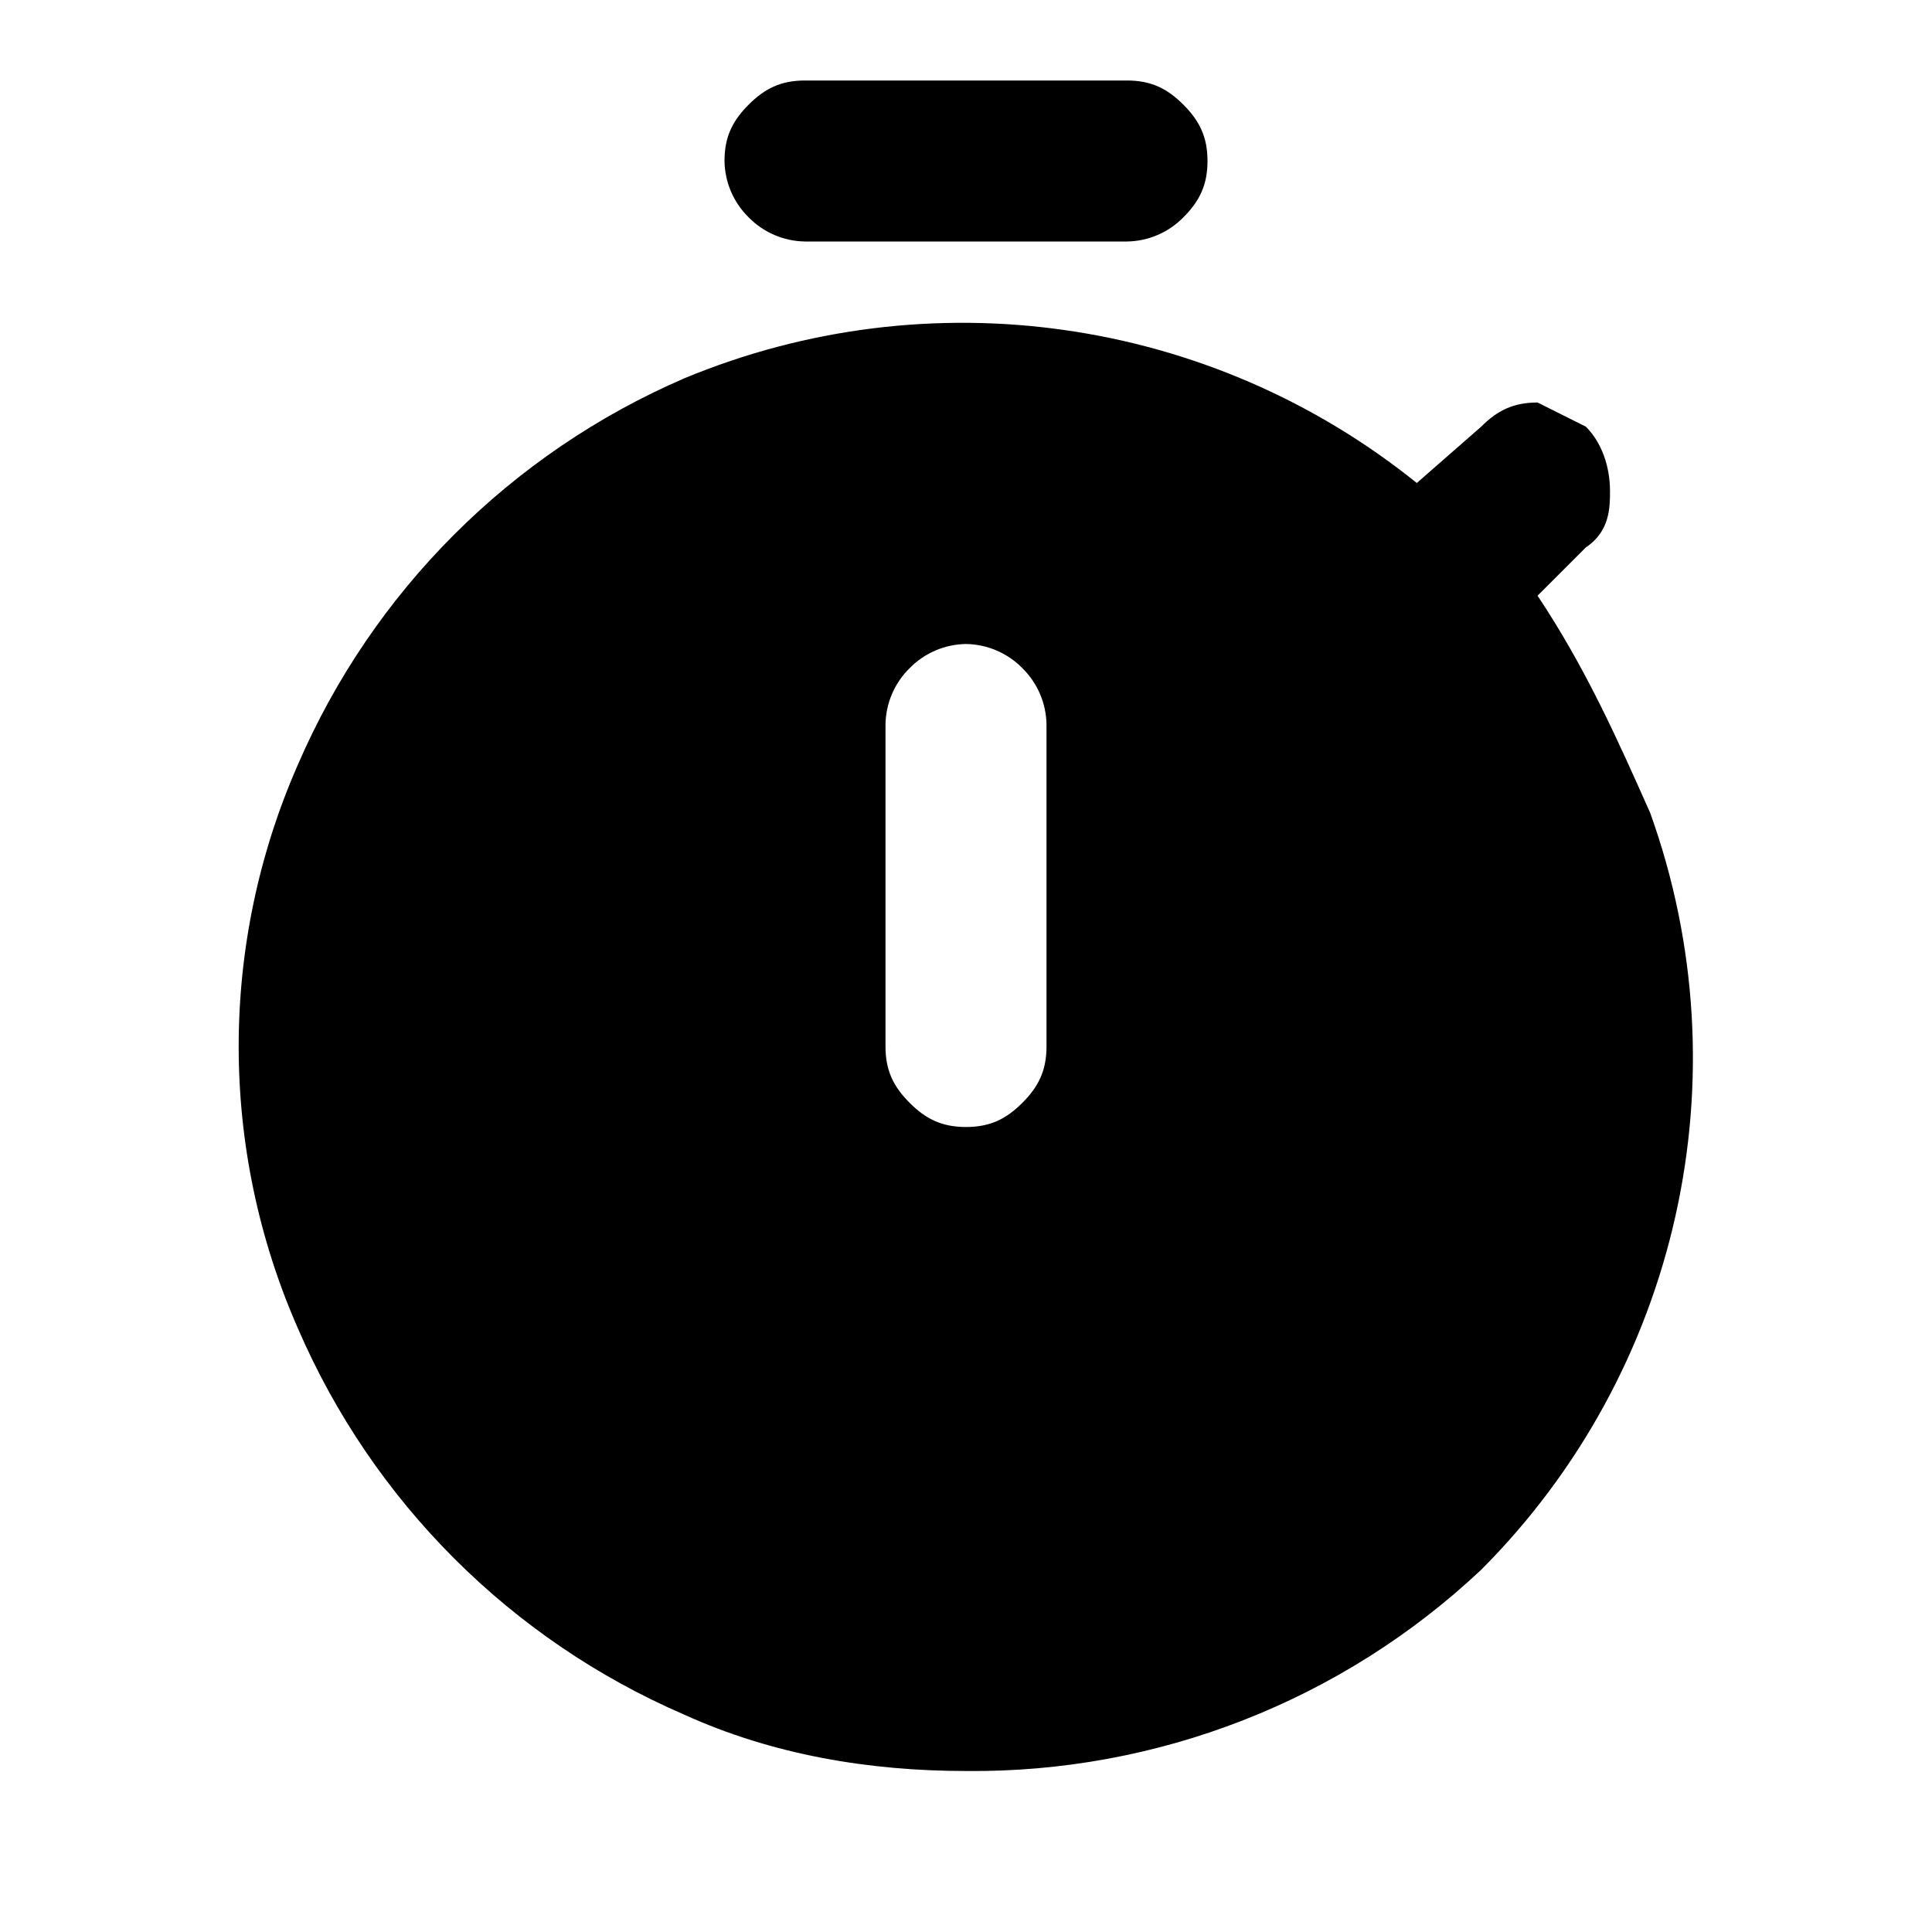
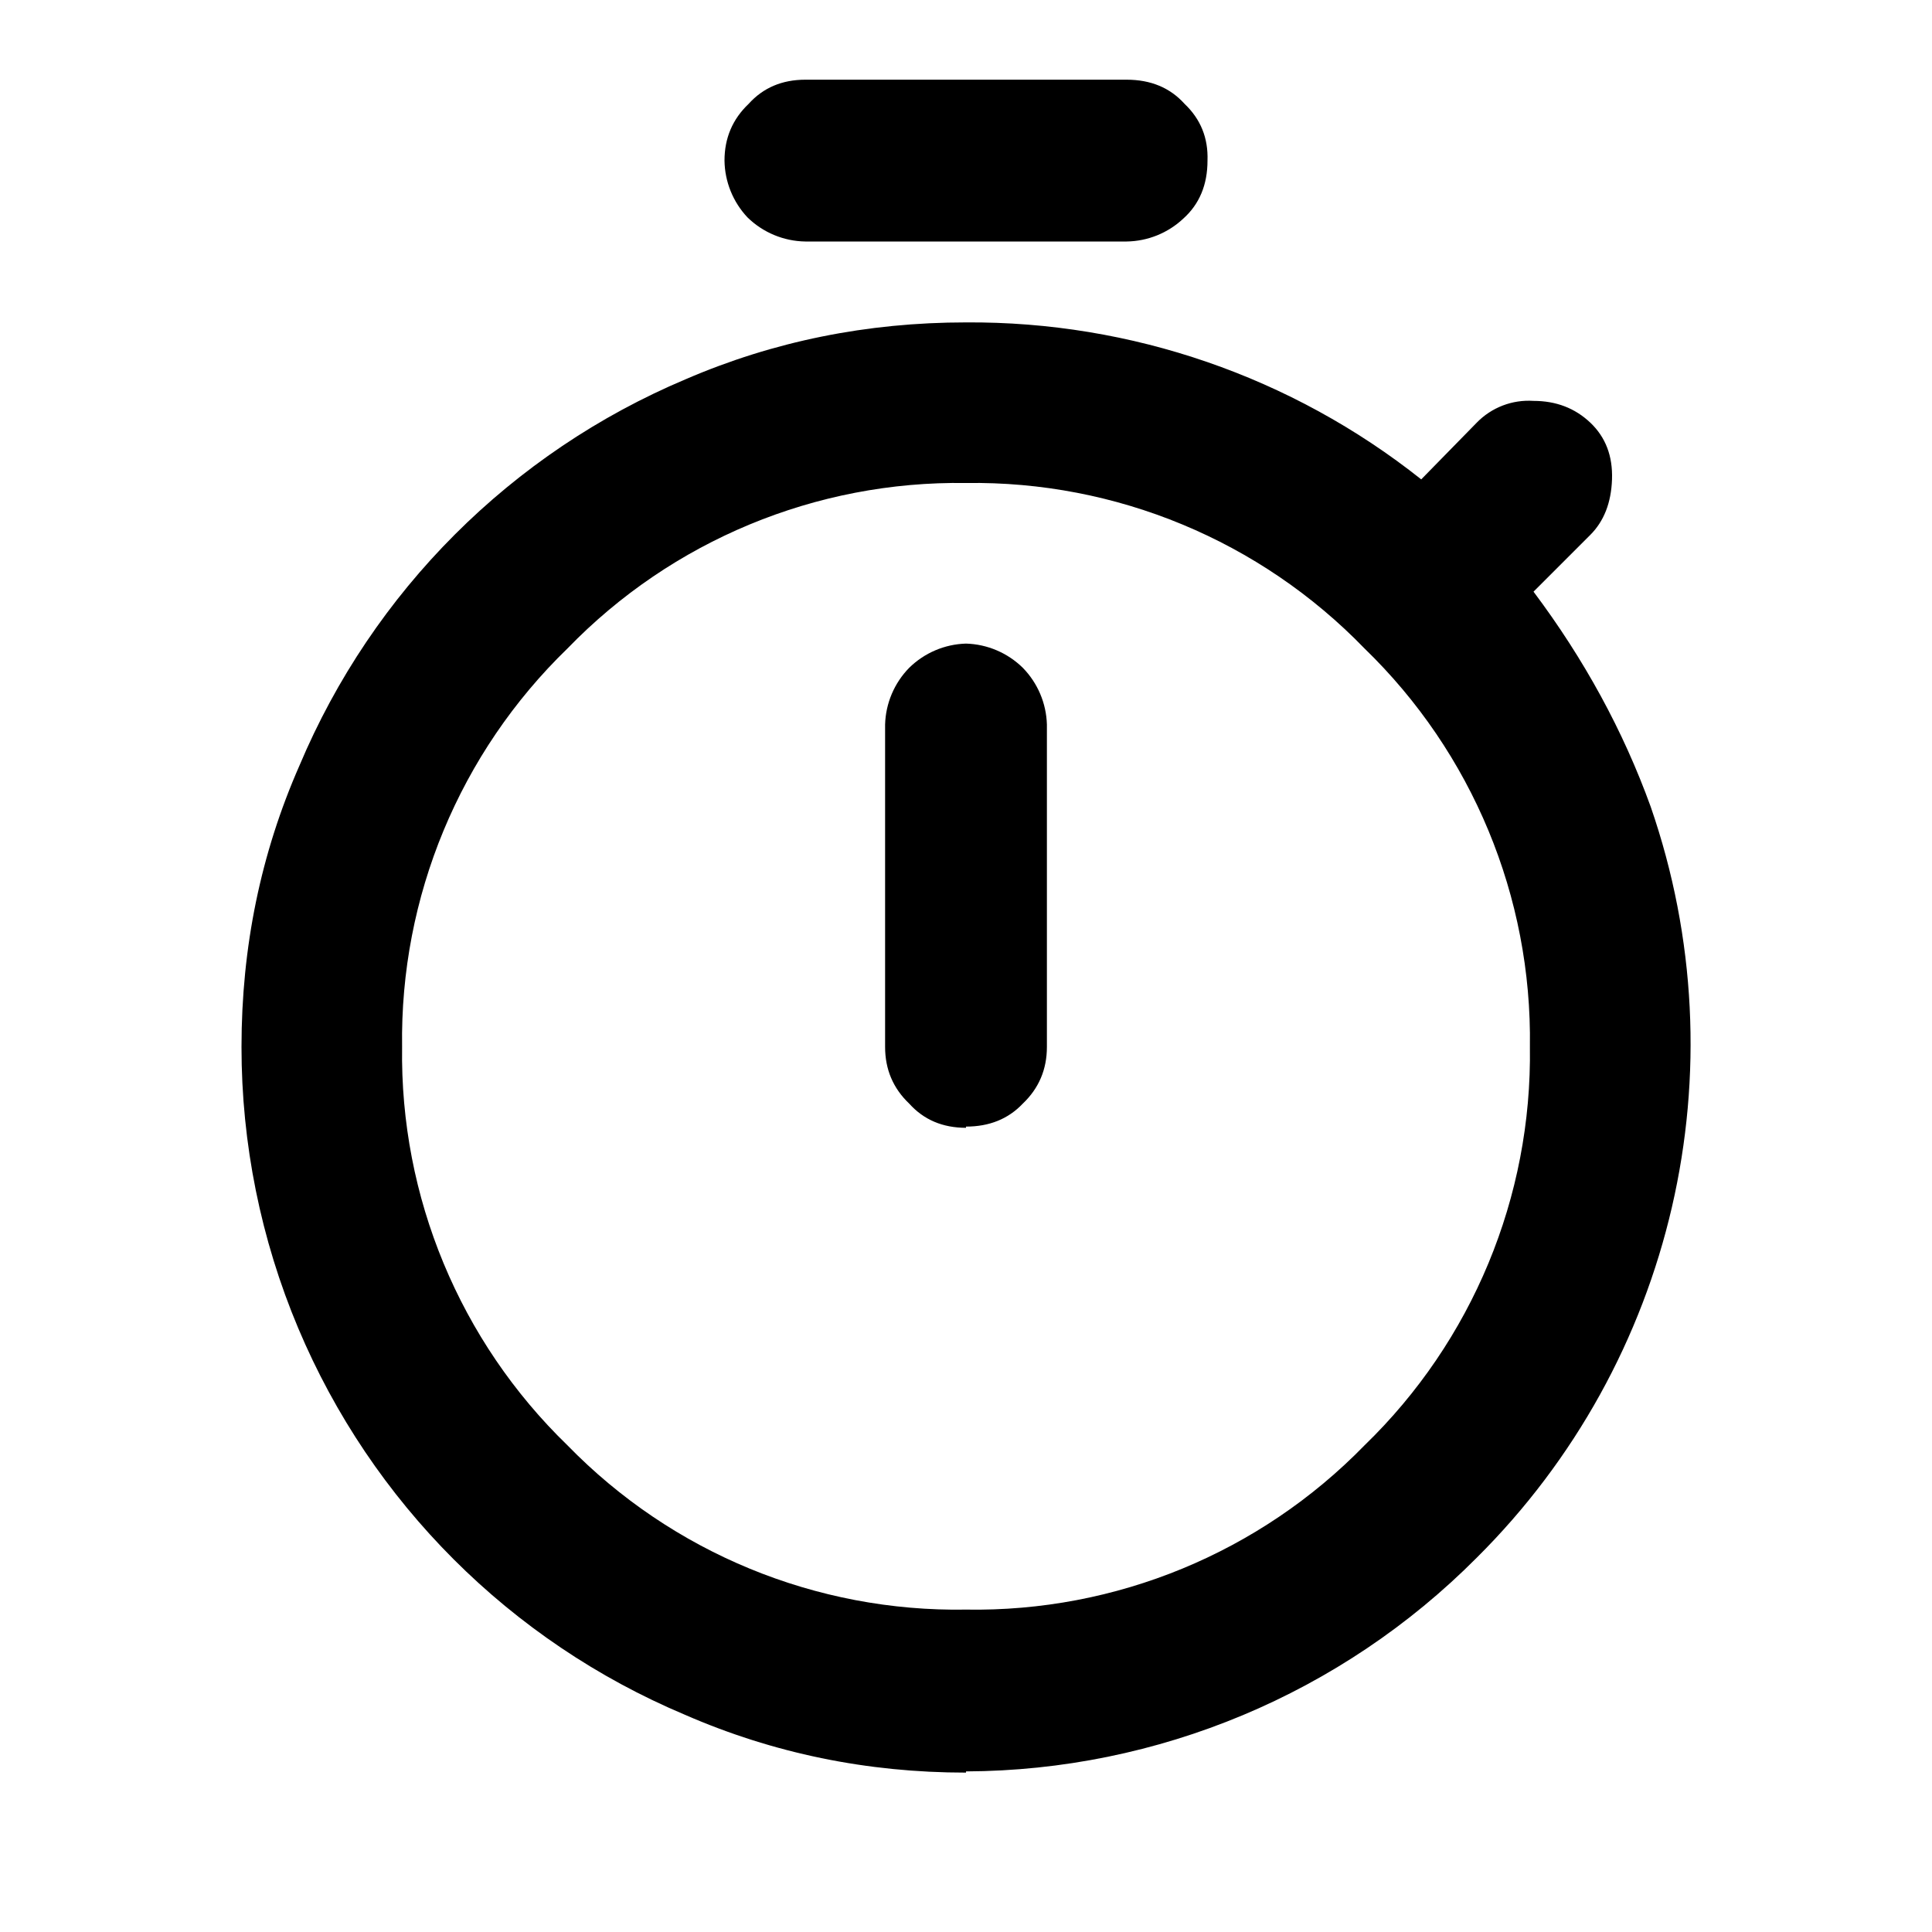
- <svg xmlns="http://www.w3.org/2000/svg" viewBox="0 0 24 24">
-   <path d="M10 3a1 1 0 0 1-.7-.3A1 1 0 0 1 9 2c0-.3.1-.5.3-.7.2-.2.4-.3.7-.3h4c.3 0 .5.1.7.3.2.2.3.4.3.7 0 .3-.1.5-.3.7a1 1 0 0 1-.7.3h-4Zm2 11c.3 0 .5-.1.7-.3.2-.2.3-.4.3-.7V9a1 1 0 0 0-.3-.7A1 1 0 0 0 12 8a1 1 0 0 0-.7.3 1 1 0 0 0-.3.7v4c0 .3.1.5.3.7.2.2.4.3.7.3Zm0 8c-1.2 0-2.4-.2-3.5-.7a9.2 9.2 0 0 1-4.8-4.8 8.7 8.7 0 0 1 0-7 9.2 9.2 0 0 1 4.8-4.8A9 9 0 0 1 17.6 6l.8-.7c.2-.2.4-.3.7-.3l.6.3c.2.2.3.5.3.8 0 .2 0 .5-.3.7l-.6.6c.6.9 1 1.8 1.4 2.7a9 9 0 0 1-2.1 9.4A9.2 9.2 0 0 1 12 22Z" fill="inherit" />
+ <svg xmlns="http://www.w3.org/2000/svg" viewBox="0 0 16 16">
+   <path d="M6.67 2a.7.7 0 0 1-.48-.2.7.7 0 0 1-.19-.47q0-.28.2-.47.18-.2.47-.2h2.66q.3 0 .48.2.2.19.19.47 0 .3-.2.48a.7.7 0 0 1-.47.19zM8 9.33q.29 0 .47-.19.2-.19.2-.47V6a.7.7 0 0 0-.2-.47.7.7 0 0 0-.47-.2.7.7 0 0 0-.47.2.7.7 0 0 0-.2.47v2.67q0 .28.2.47.18.2.47.2m0 5.34q-1.23 0-2.33-.48a6 6 0 0 1-3.2-3.2A6 6 0 0 1 2 8.67q0-1.24.48-2.33a6 6 0 0 1 3.2-3.2Q6.77 2.67 8 2.67a6 6 0 0 1 3.77 1.3l.46-.47a.6.6 0 0 1 .47-.18q.28 0 .47.18t.18.47-.18.46l-.47.47q.63.84.97 1.78a6 6 0 0 1-1.44 6.22A6 6 0 0 1 8 14.67m0-1.34a4.5 4.5 0 0 0 3.3-1.36 4.5 4.5 0 0 0 1.37-3.3 4.5 4.5 0 0 0-1.37-3.3A4.5 4.5 0 0 0 8 4a4.5 4.5 0 0 0-3.3 1.37 4.5 4.5 0 0 0-1.37 3.3 4.5 4.5 0 0 0 1.37 3.3A4.5 4.5 0 0 0 8 13.33" fill="inherit" />
</svg>
